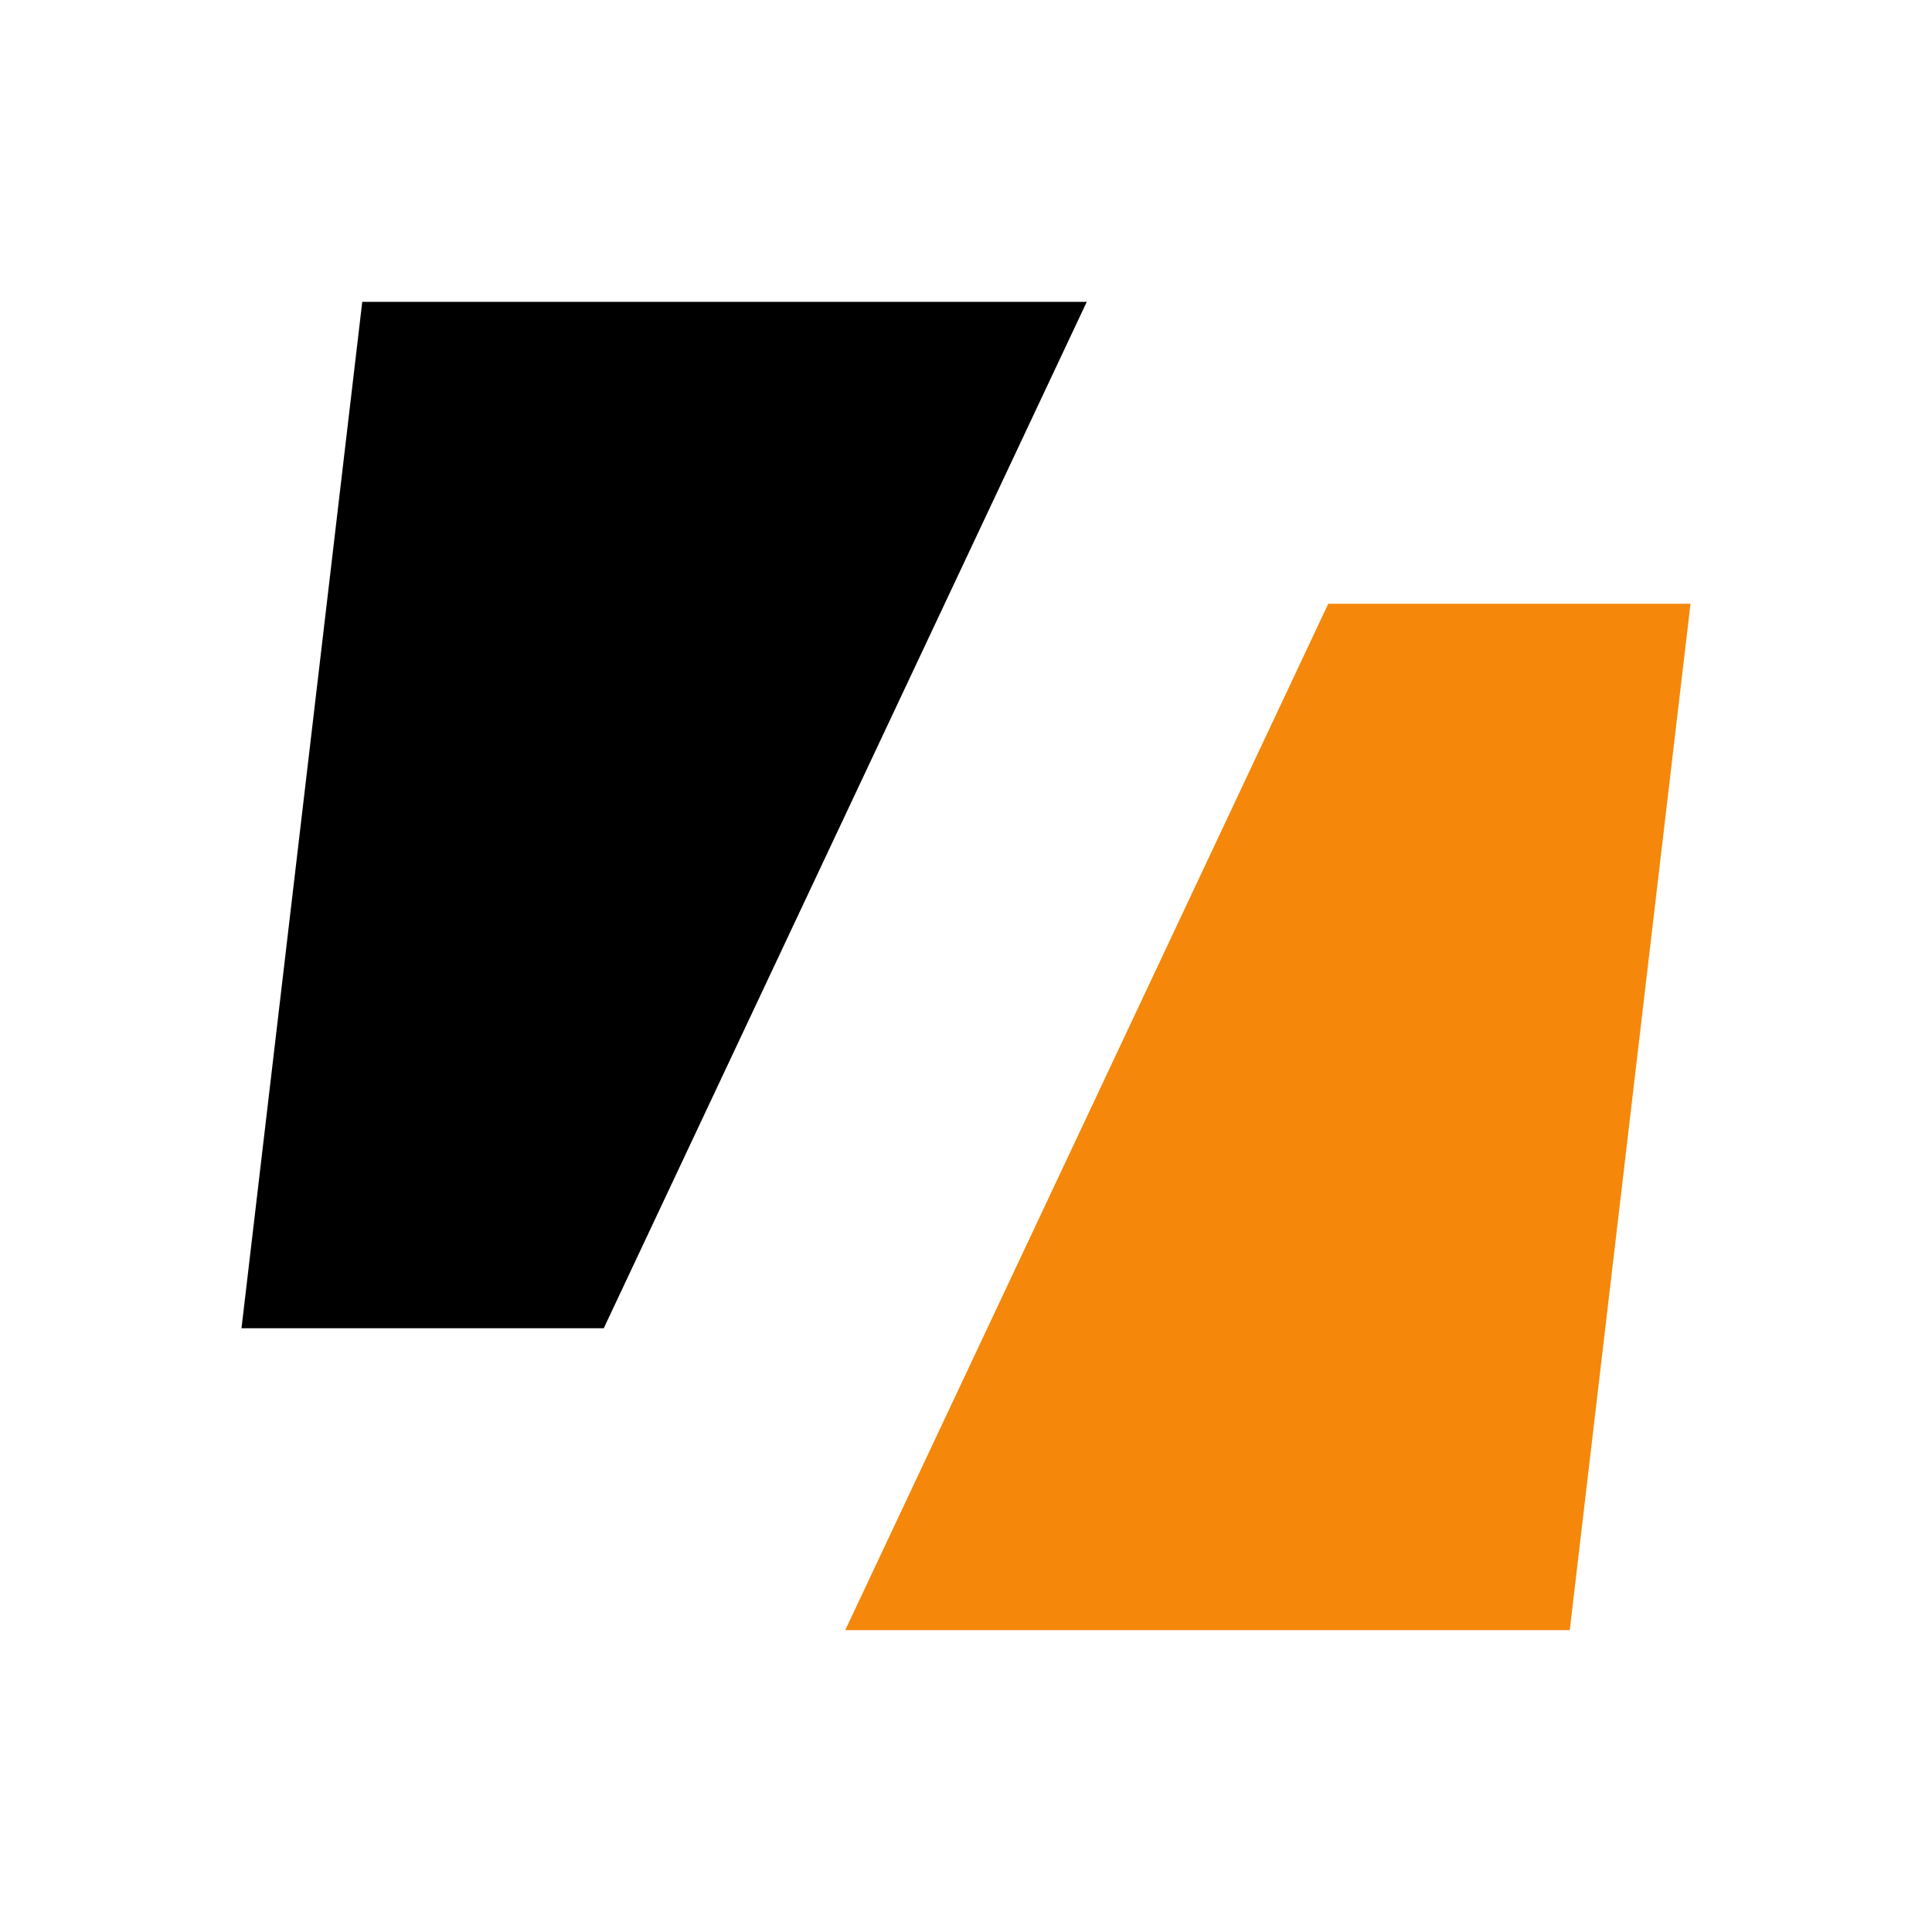
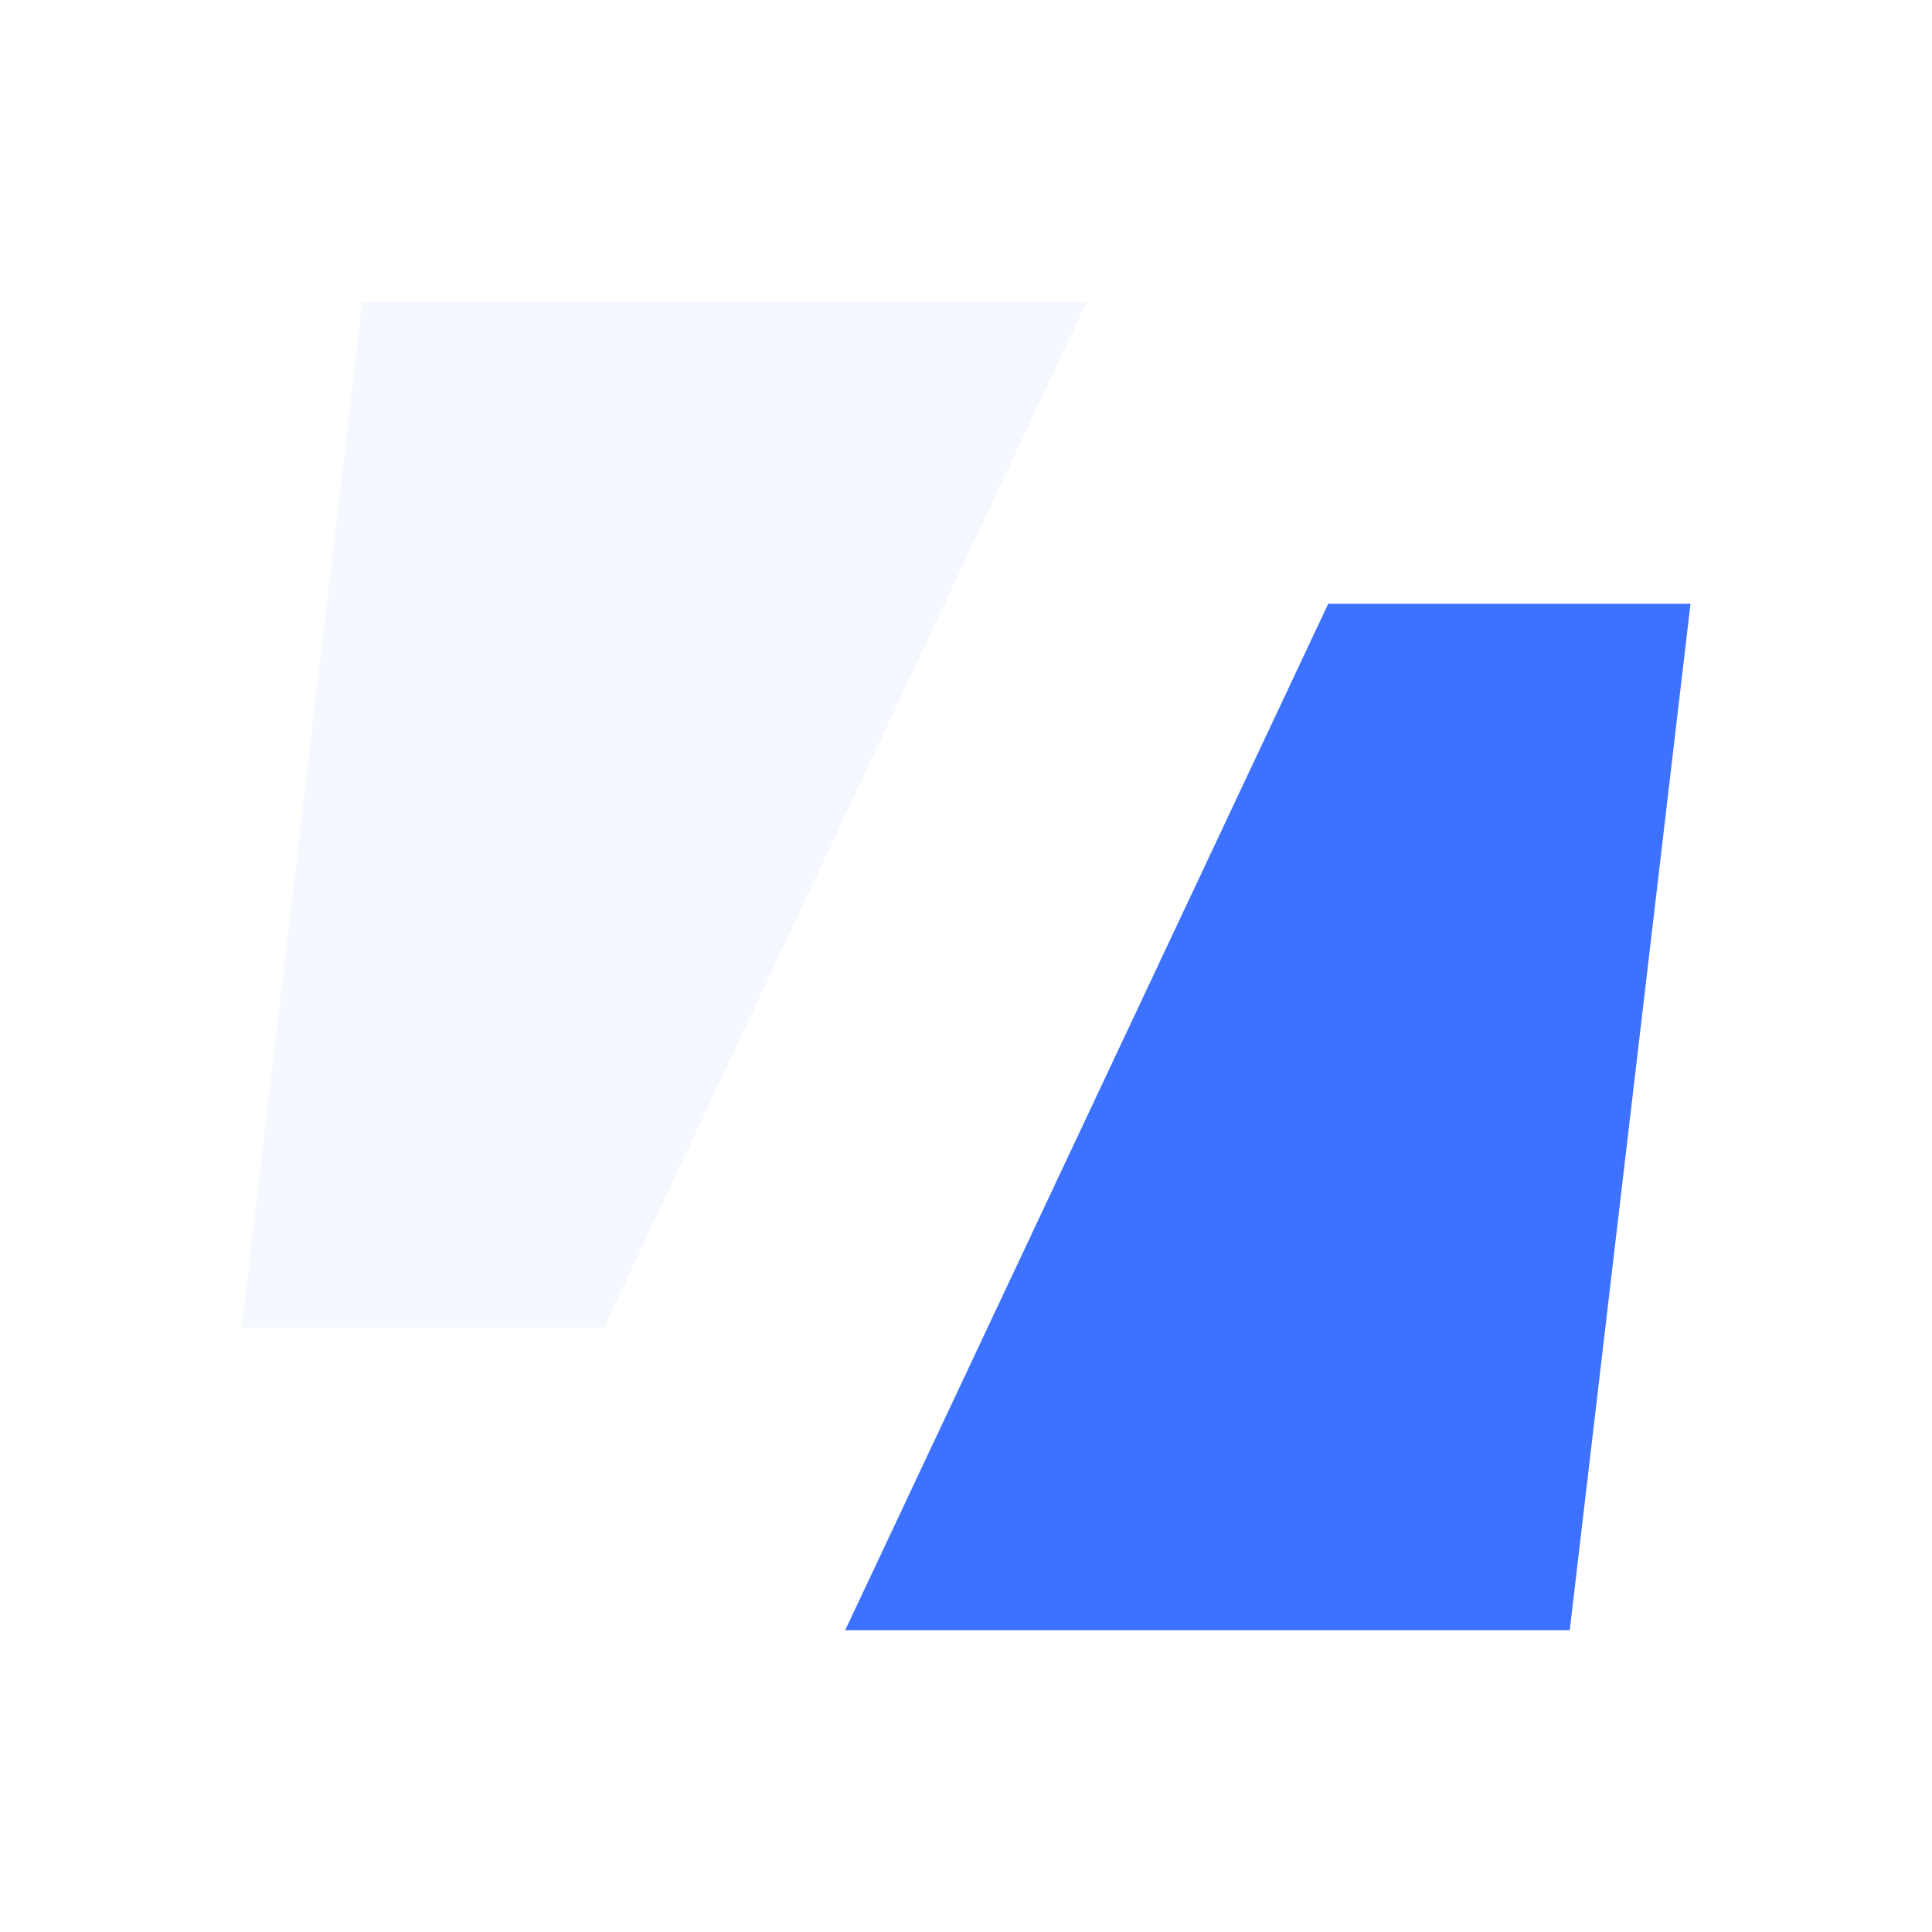
- <svg xmlns="http://www.w3.org/2000/svg" width="160" height="160" viewBox="0 0 160 160" fill="none">
-   <path d="M30 25H90L50 110H20L30 25Z" fill="black" />
-   <path d="M130 135L70 135L110 50L140 50L130 135Z" fill="#F5870A" />
+ <svg xmlns="http://www.w3.org/2000/svg" width="160" height="160" viewBox="0 0 640 640" fill="none">
+   <path d="m120 100h240l-160 340h-120z" fill="#f5f8ff" />
+   <path d="m520 540h-240l160-340h120z" fill="#3d71ff" />
</svg>
